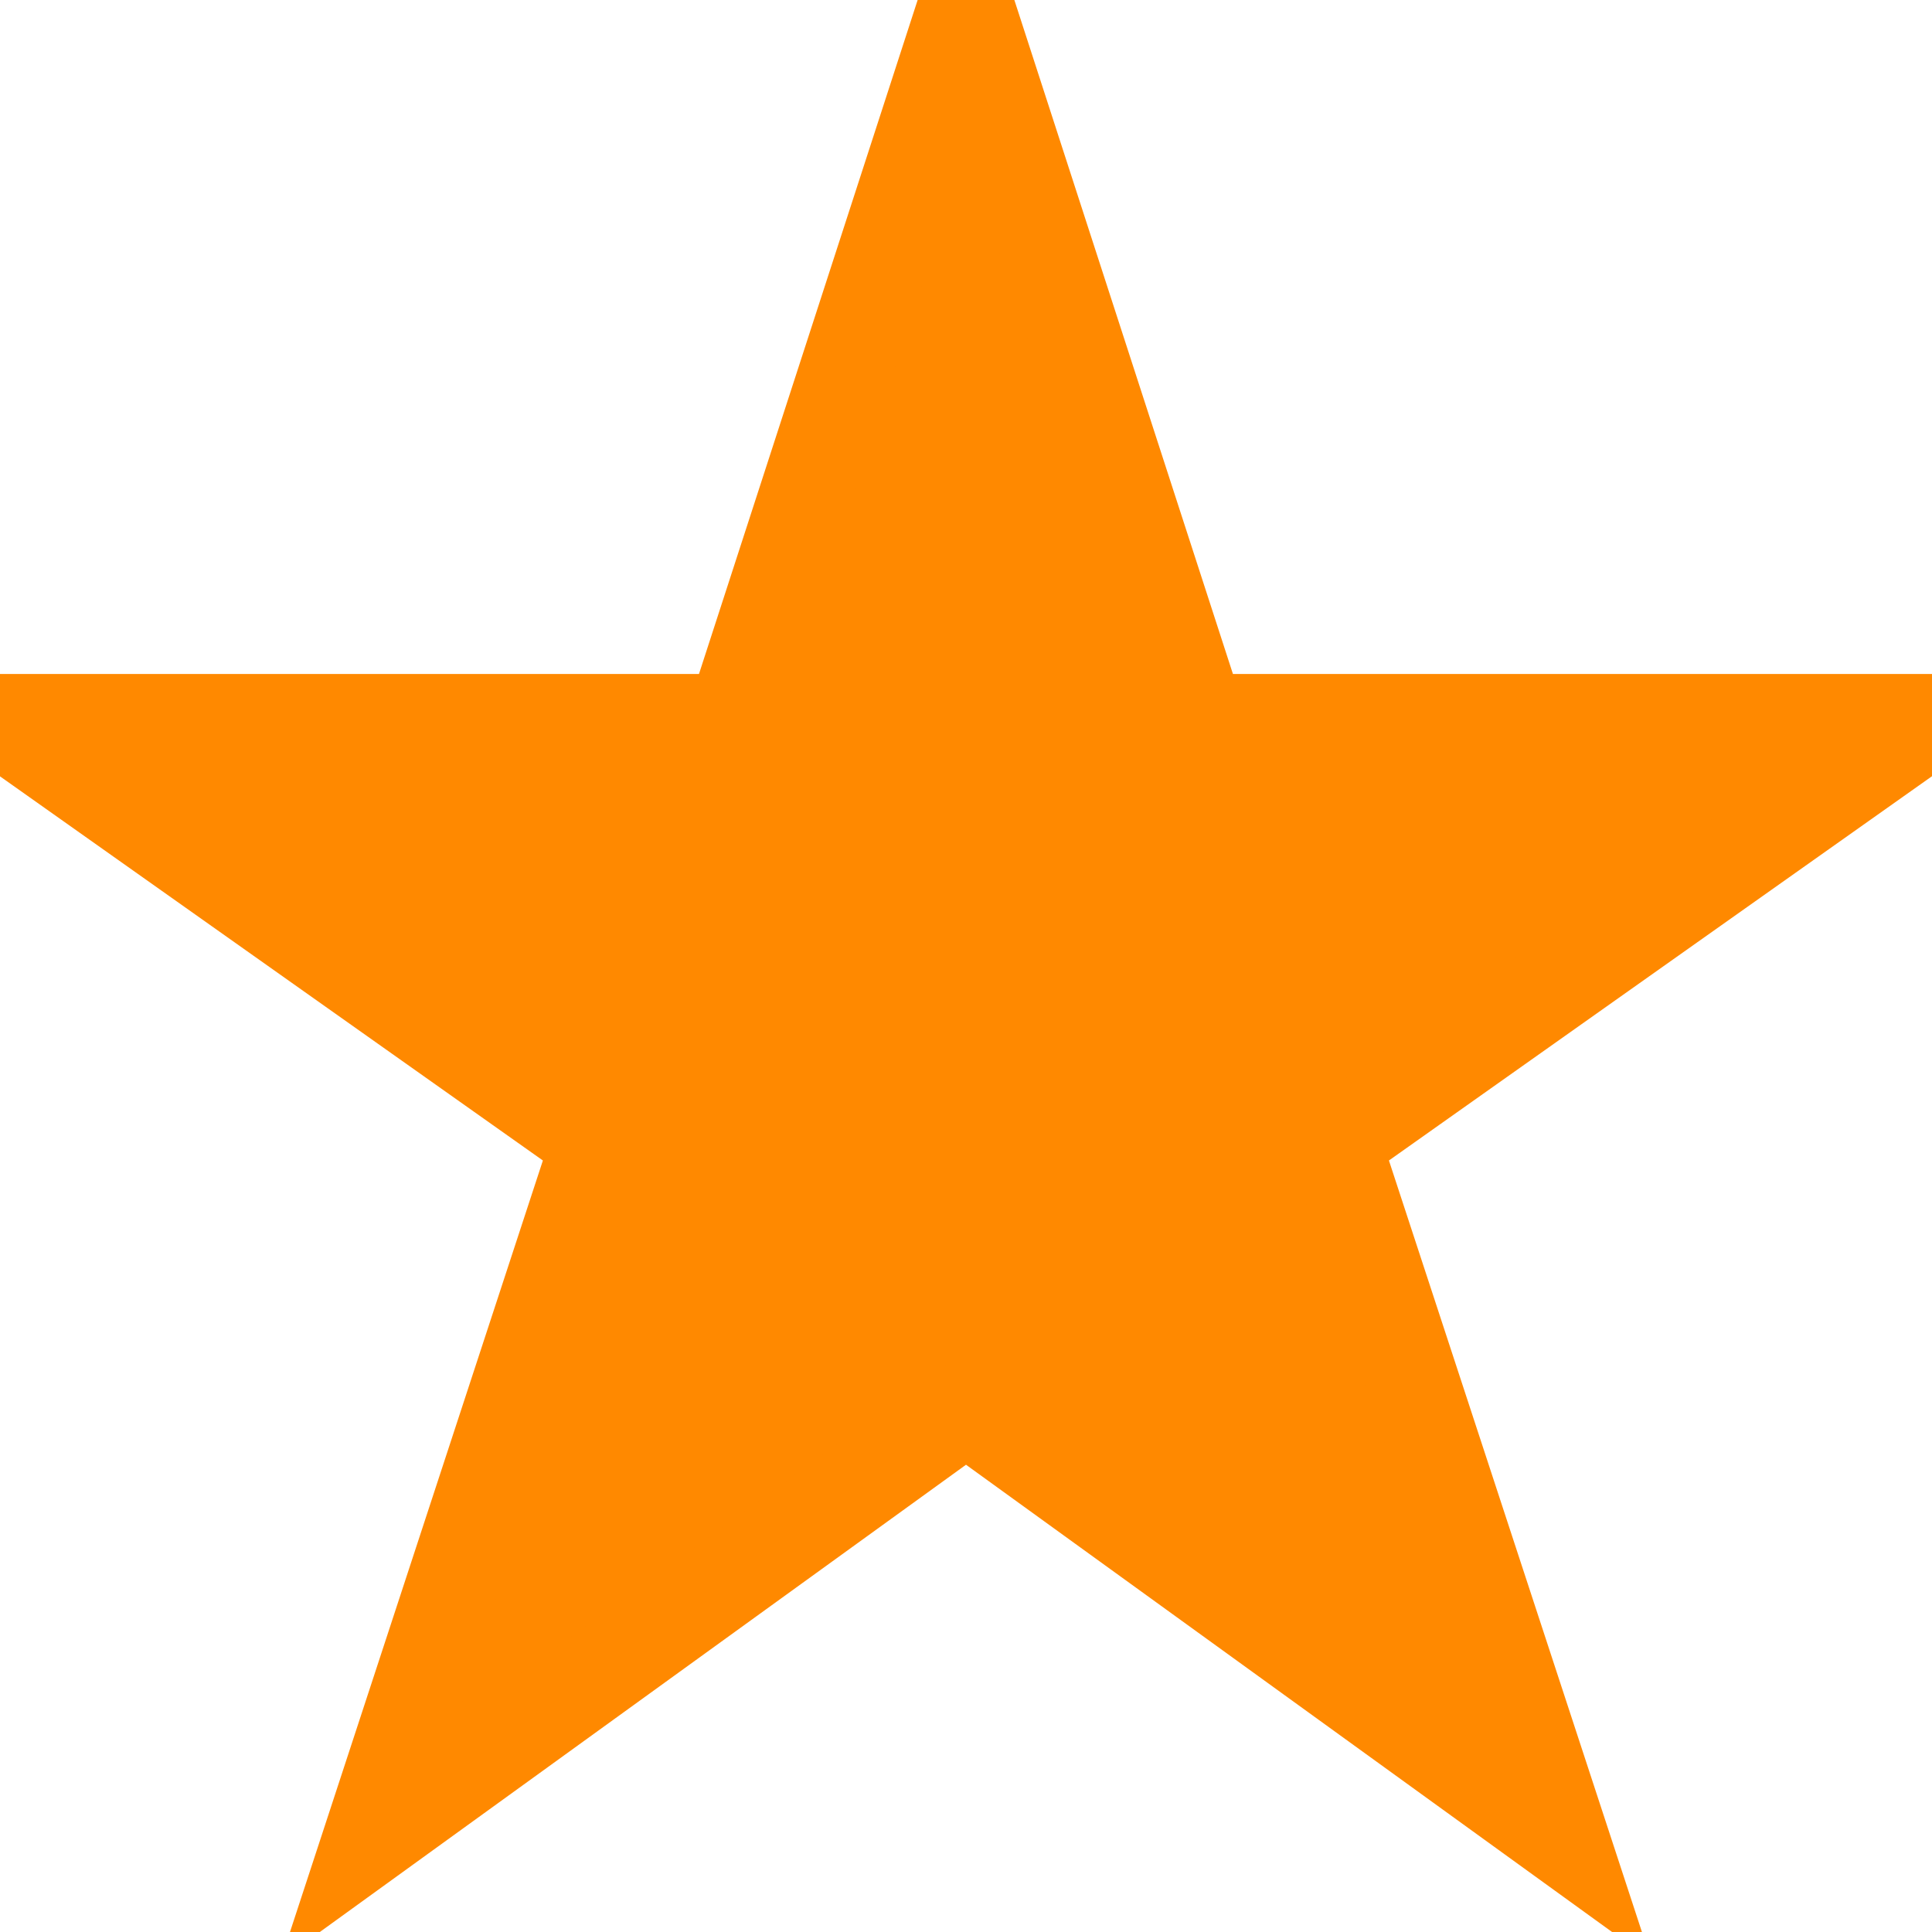
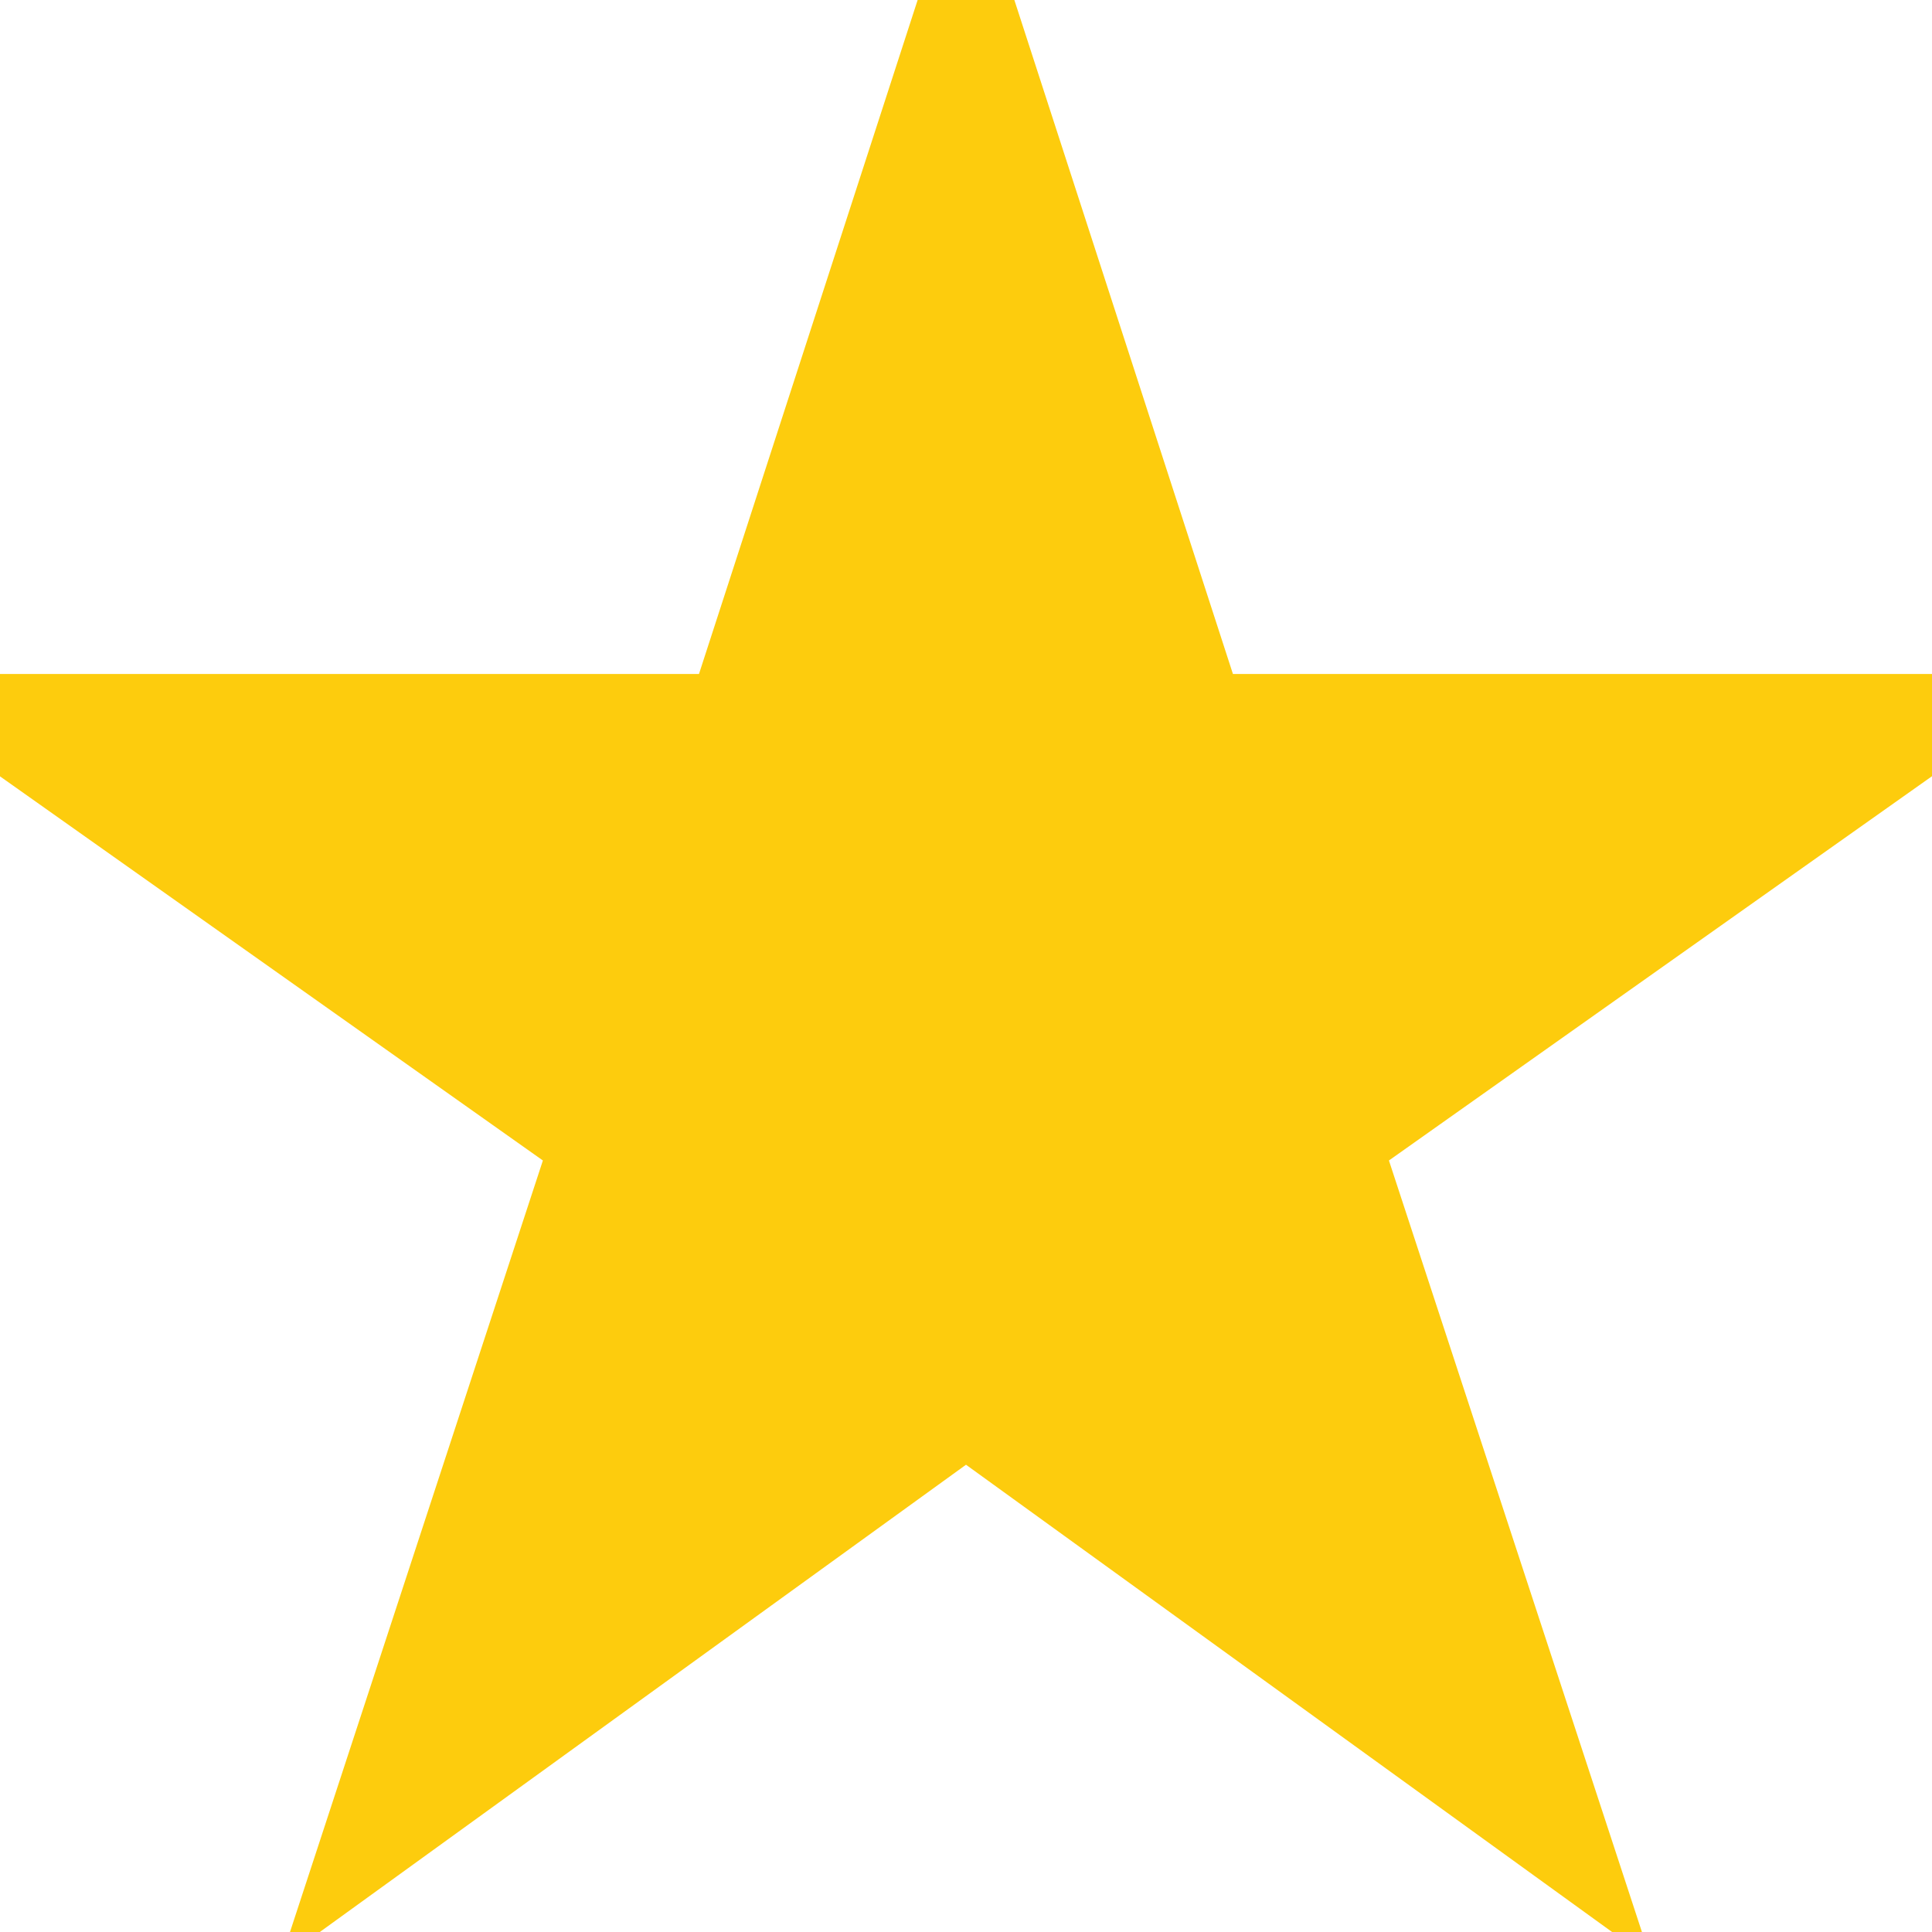
<svg xmlns="http://www.w3.org/2000/svg" width="21px" height="21px" viewBox="0 0 21 21" version="1.1">
  <defs />
  <g id="Page-1" stroke="none" stroke-width="1" fill="none" fill-rule="evenodd">
-     <g id="Questionnaire-page-step2" transform="translate(-488, -219)" stroke="#FF8900" fill="#FF8900">
+     <g id="Questionnaire-page-step2" transform="translate(-488, -219)" stroke="#FDCC0D" fill="#FDCC0D">
      <polygon id="ic_star_full" points="498.5 219 495.961 226.826 488 226.826 494.491 231.419 492.006 239 498.5 234.304 504.993 239 502.507 231.419 508.998 226.826 501.038 226.826" />
    </g>
  </g>
</svg>
